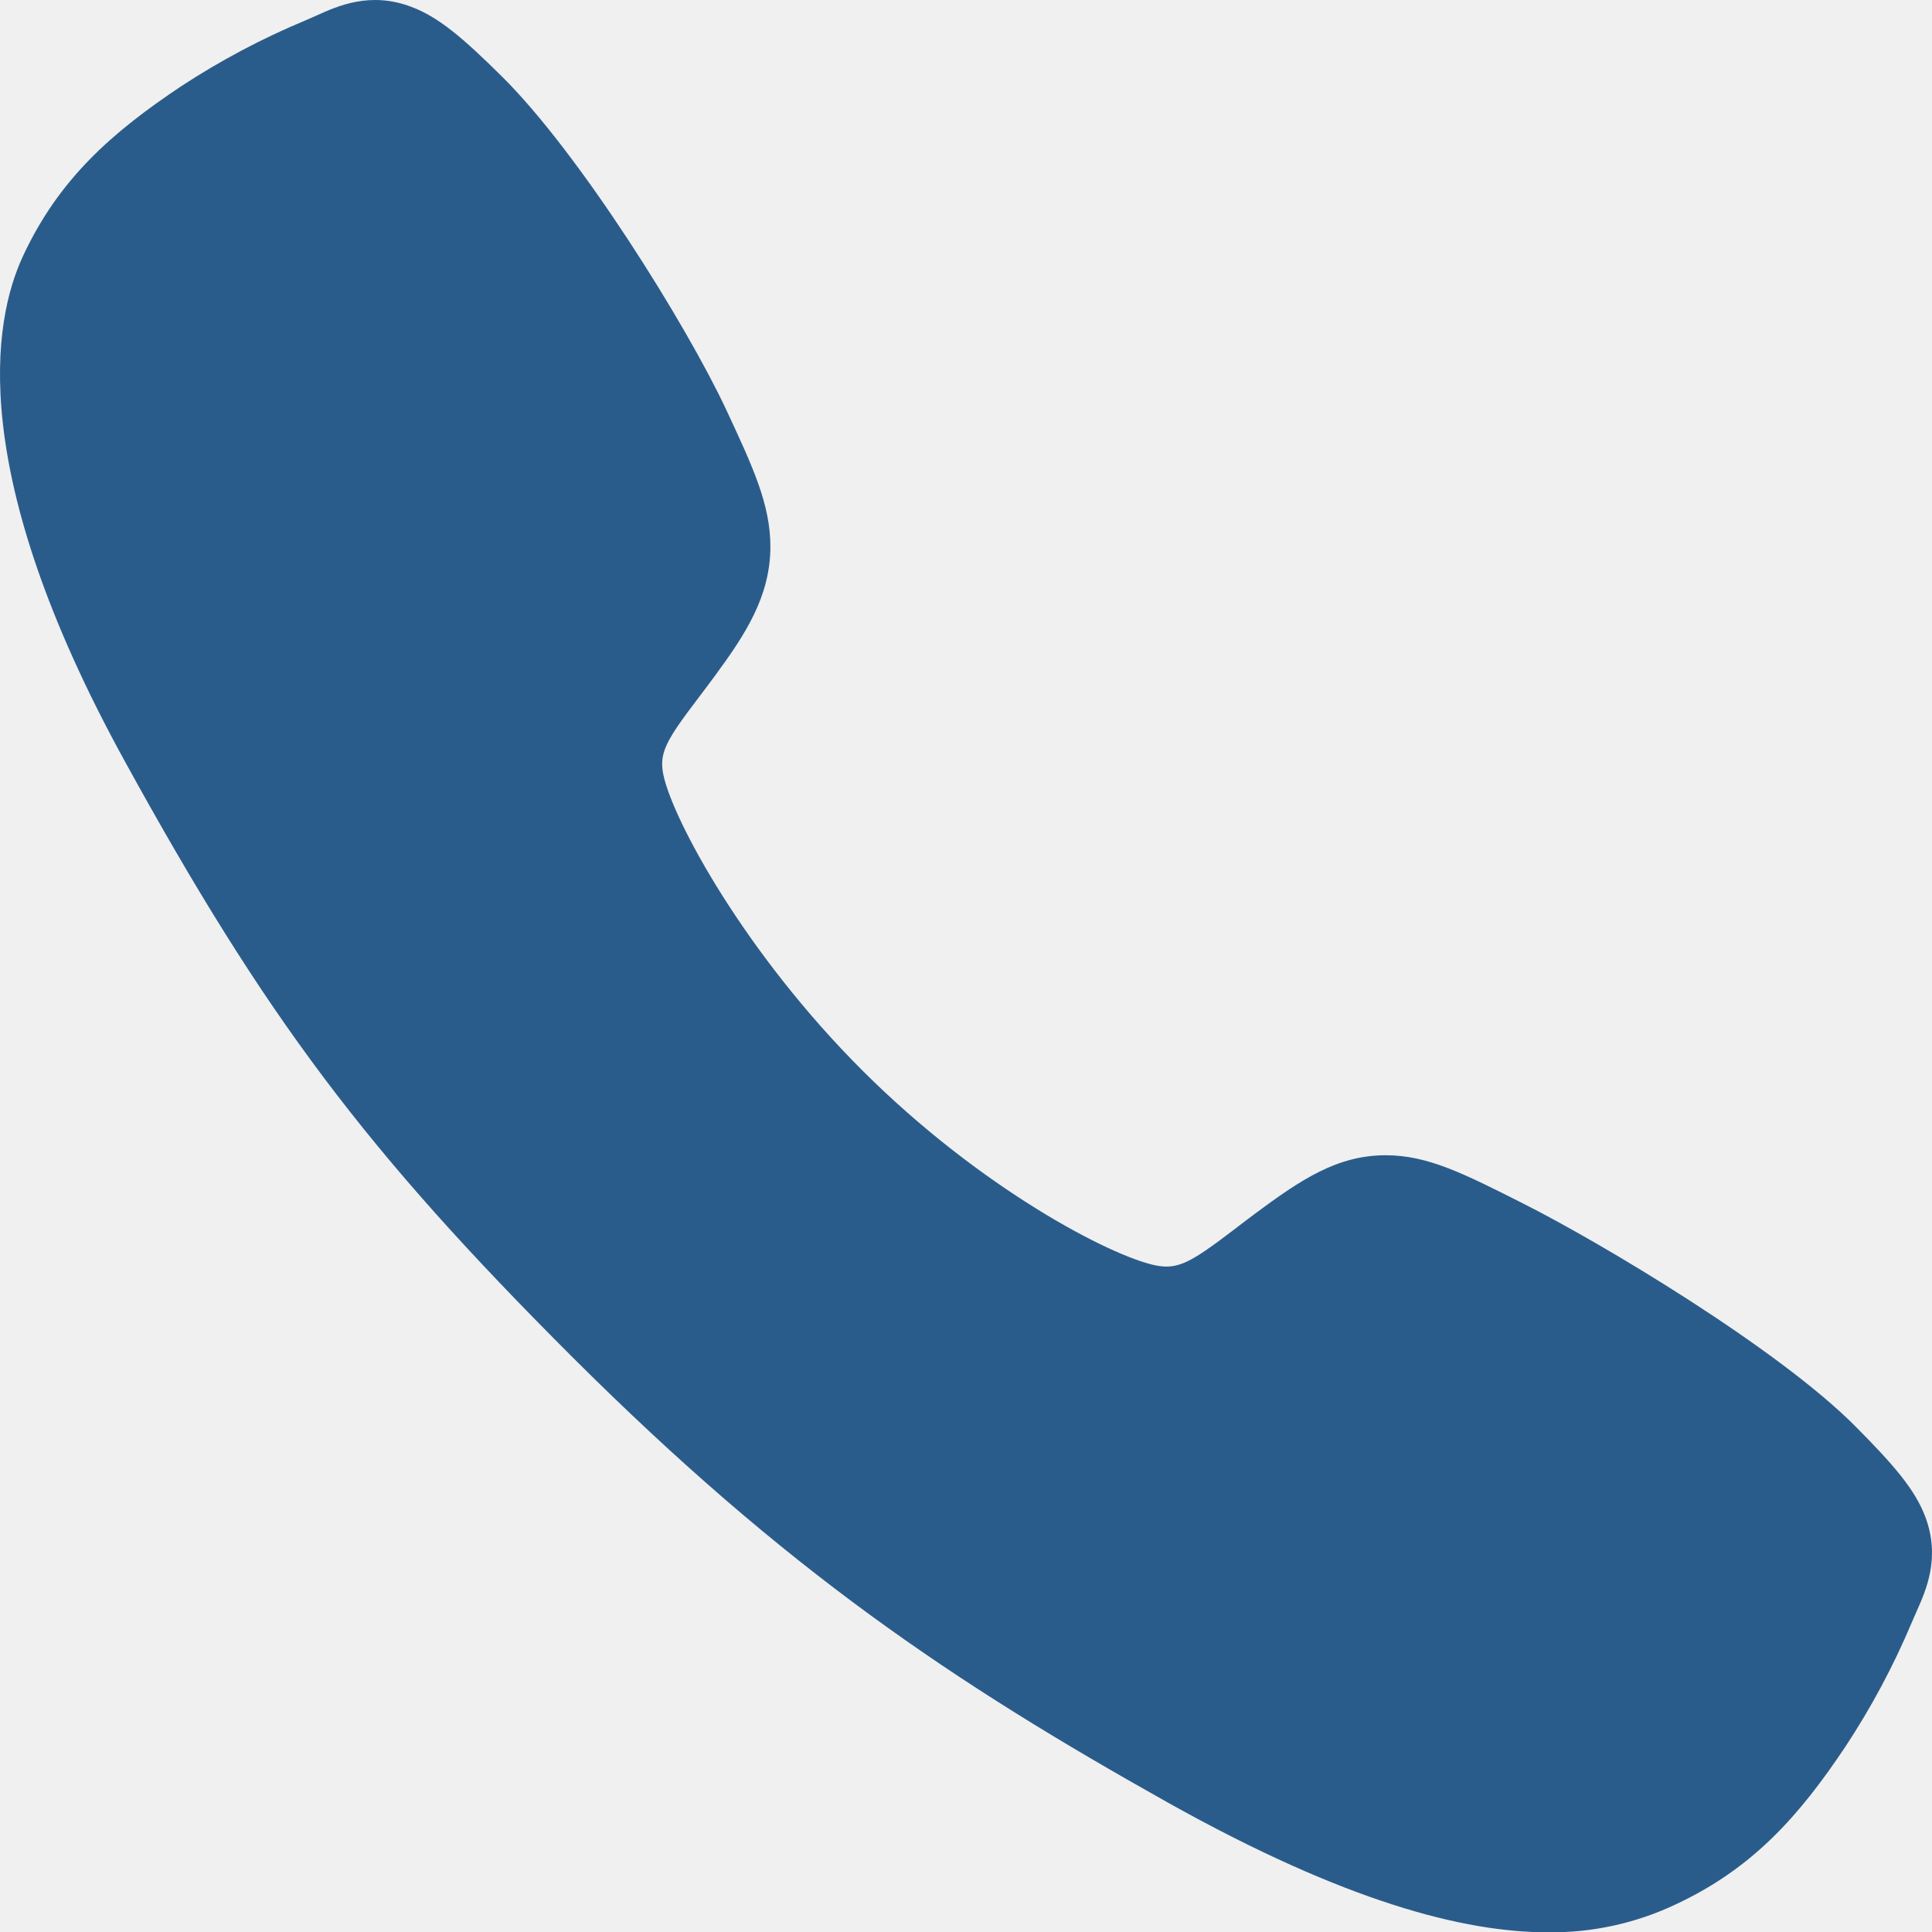
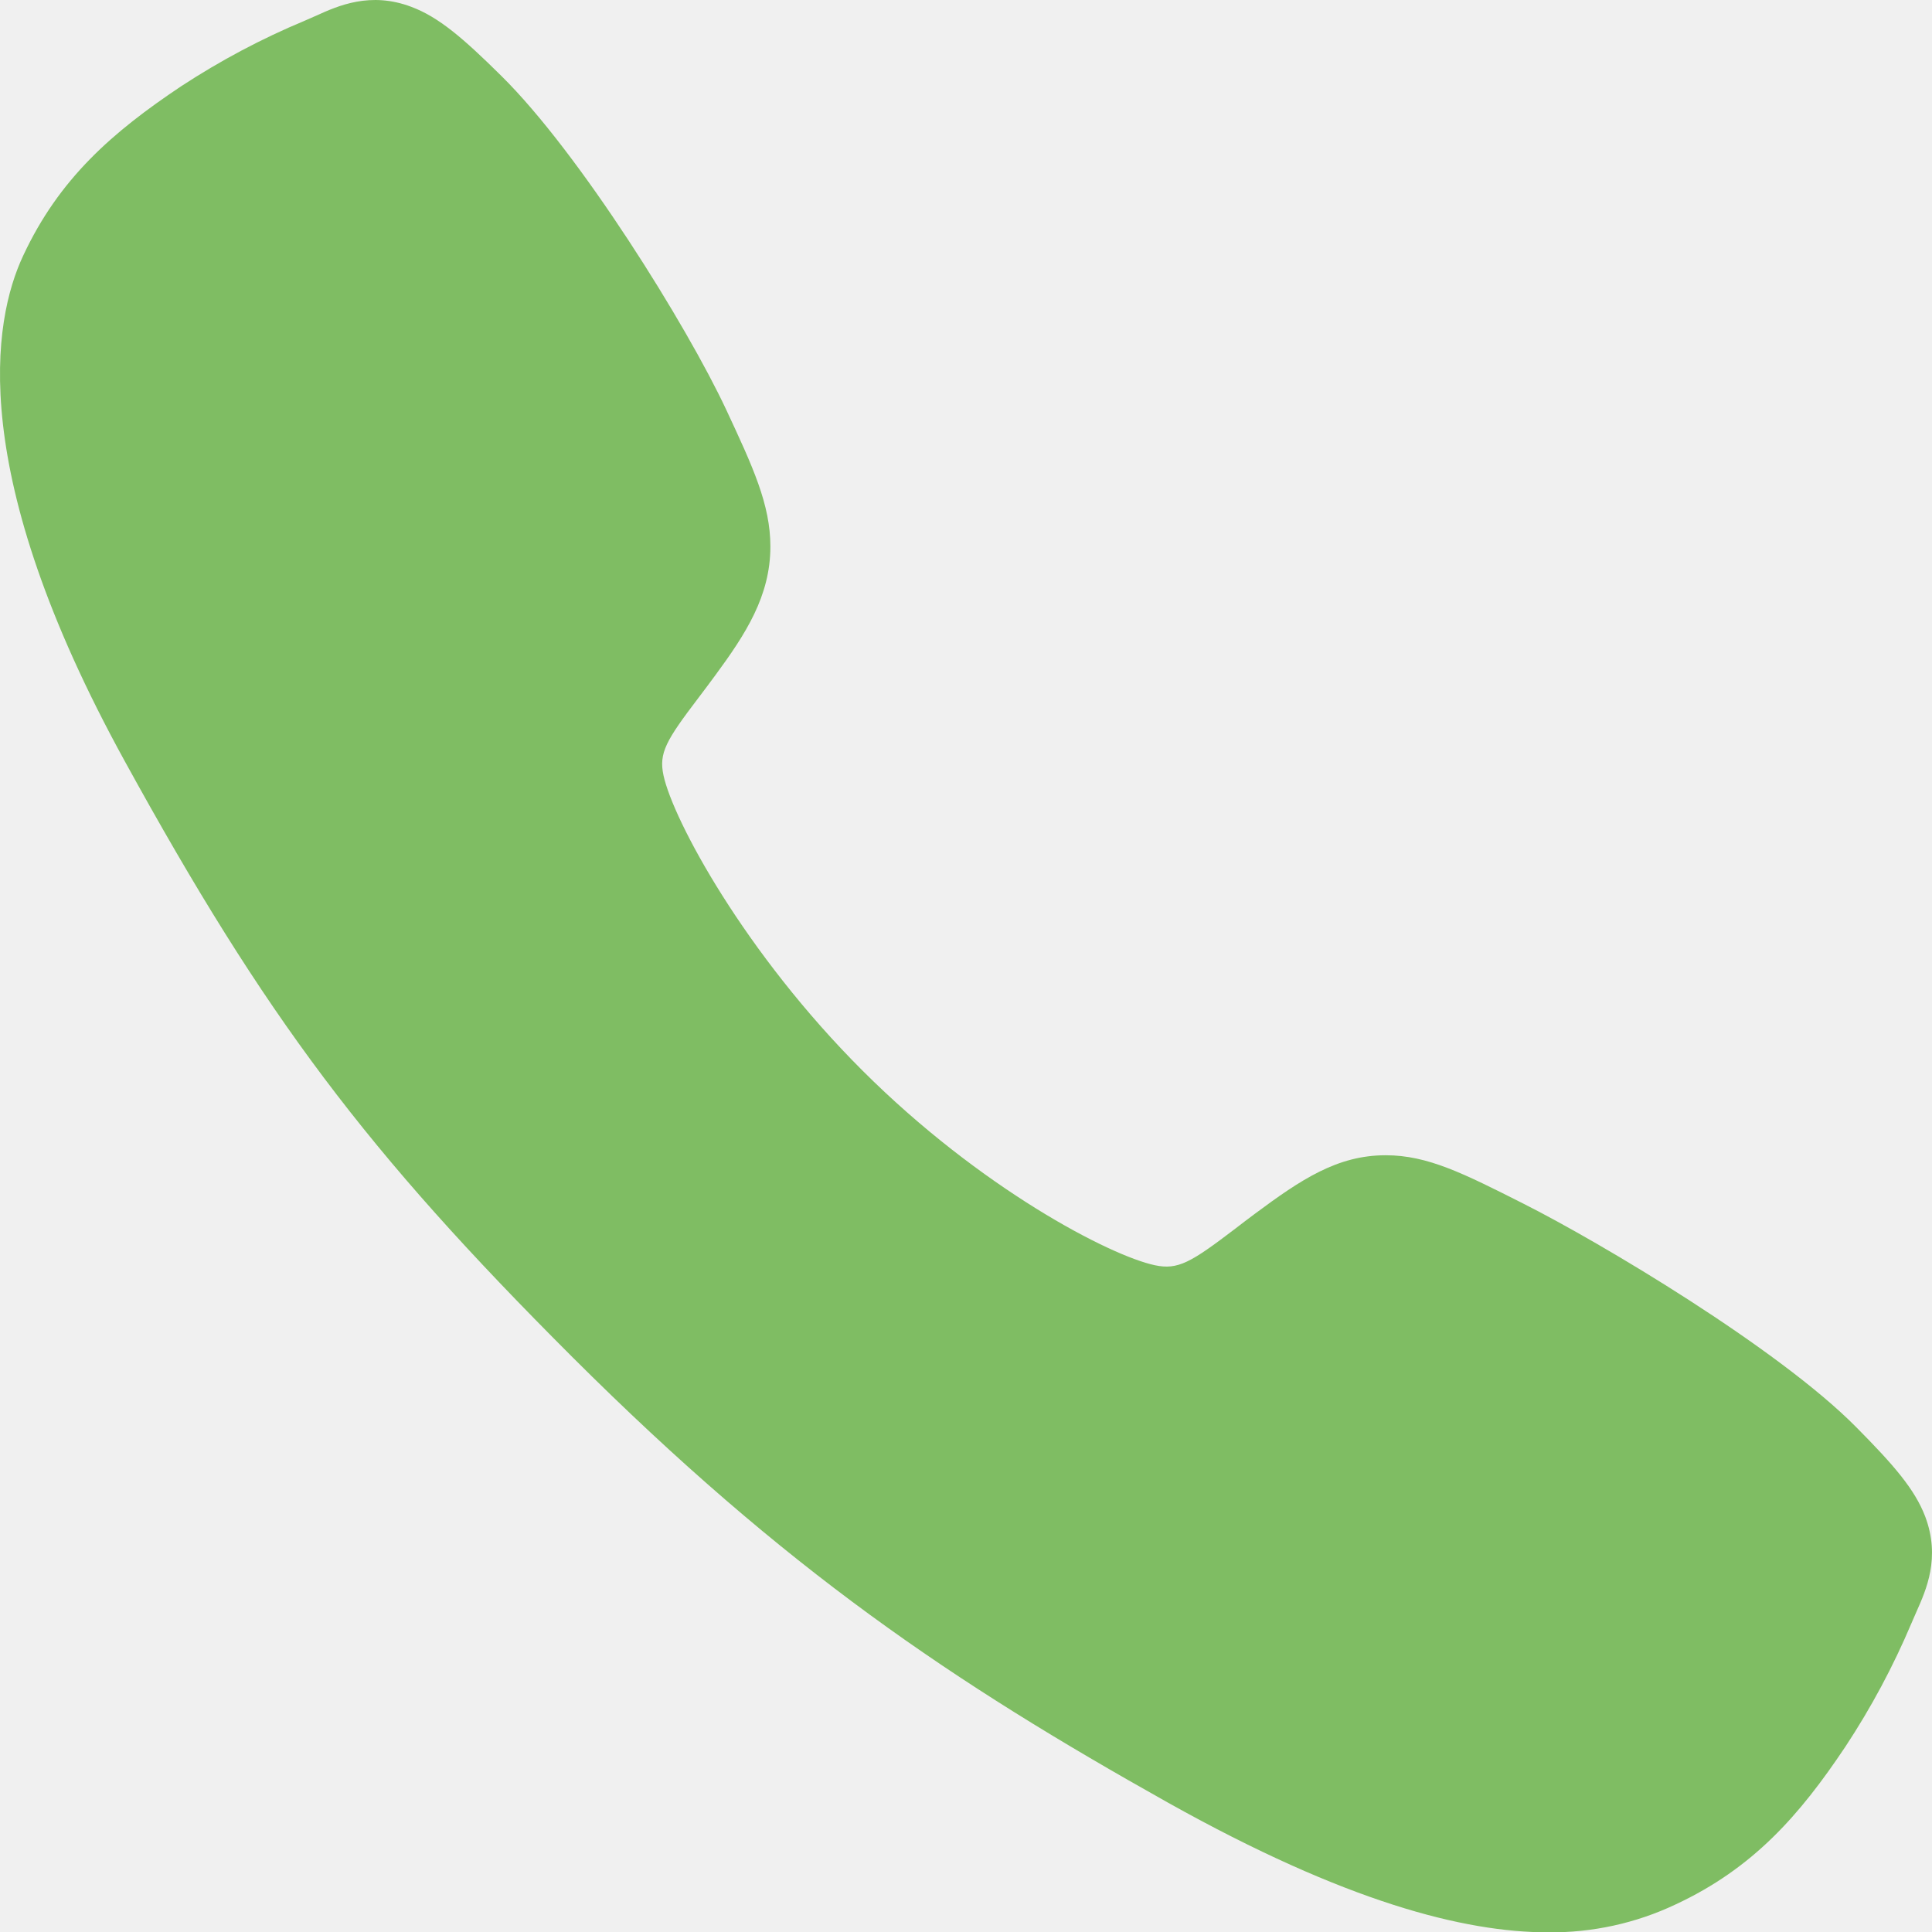
- <svg xmlns="http://www.w3.org/2000/svg" viewBox="0 0 24 24" fill="none">
-   <path d="M19.231 24.004C18.185 24.004 16.716 23.626 14.516 22.397C11.84 20.897 9.771 19.512 7.11 16.858C4.544 14.294 3.296 12.634 1.549 9.454C-0.425 5.864 -0.089 3.982 0.287 3.178C0.735 2.217 1.396 1.642 2.251 1.071C2.737 0.753 3.25 0.48 3.786 0.257C3.839 0.234 3.889 0.212 3.934 0.192C4.199 0.072 4.601 -0.108 5.11 0.085C5.449 0.212 5.753 0.473 6.227 0.942C7.201 1.902 8.531 4.041 9.022 5.091C9.352 5.799 9.57 6.266 9.57 6.79C9.57 7.404 9.262 7.877 8.887 8.387C8.817 8.483 8.747 8.575 8.68 8.664C8.272 9.2 8.183 9.354 8.242 9.631C8.361 10.187 9.252 11.841 10.717 13.302C12.181 14.763 13.787 15.598 14.345 15.717C14.633 15.778 14.791 15.685 15.345 15.263C15.424 15.202 15.505 15.14 15.59 15.077C16.162 14.652 16.613 14.351 17.212 14.351H17.215C17.736 14.351 18.183 14.578 18.922 14.951C19.887 15.437 22.089 16.75 23.055 17.725C23.525 18.199 23.787 18.501 23.916 18.84C24.108 19.351 23.927 19.751 23.808 20.019C23.788 20.063 23.767 20.112 23.744 20.166C23.518 20.701 23.244 21.213 22.924 21.698C22.355 22.55 21.778 23.209 20.814 23.658C20.32 23.892 19.778 24.01 19.231 24.004Z" fill="#2A5C8B" />
+ <svg xmlns="http://www.w3.org/2000/svg" width="24" height="24" viewBox="0 0 24 24" fill="none">
+   <g clip-path="url(#clip0_95_1102)">
+     <path d="M19.231 24.004C18.185 24.004 16.716 23.626 14.516 22.397C11.84 20.897 9.771 19.512 7.11 16.858C4.544 14.294 3.296 12.634 1.549 9.454C-0.425 5.864 -0.089 3.982 0.287 3.178C0.735 2.217 1.396 1.642 2.251 1.071C2.737 0.753 3.25 0.48 3.786 0.257C3.839 0.234 3.889 0.212 3.934 0.192C4.199 0.072 4.601 -0.108 5.11 0.085C5.449 0.212 5.753 0.473 6.227 0.942C7.201 1.902 8.531 4.041 9.022 5.091C9.352 5.799 9.57 6.266 9.57 6.79C9.57 7.404 9.262 7.877 8.887 8.387C8.817 8.483 8.747 8.575 8.68 8.664C8.272 9.2 8.183 9.354 8.242 9.631C8.361 10.187 9.252 11.841 10.717 13.302C12.181 14.763 13.787 15.598 14.345 15.717C14.633 15.778 14.791 15.685 15.345 15.263C15.424 15.202 15.505 15.14 15.59 15.077C16.162 14.652 16.613 14.351 17.212 14.351H17.215C17.736 14.351 18.183 14.578 18.922 14.951C19.887 15.437 22.089 16.75 23.055 17.725C23.525 18.199 23.787 18.501 23.916 18.84C24.108 19.351 23.927 19.751 23.808 20.019C23.788 20.063 23.767 20.112 23.744 20.166C23.518 20.701 23.244 21.213 22.924 21.698C22.355 22.55 21.778 23.209 20.814 23.658C20.32 23.892 19.778 24.01 19.231 24.004Z" fill="#7FBD63" />
+   </g>
+   <defs>
+     <clipPath id="clip0_95_1102">
+       <rect width="24" height="24" fill="white" />
+     </clipPath>
+   </defs>
</svg>
